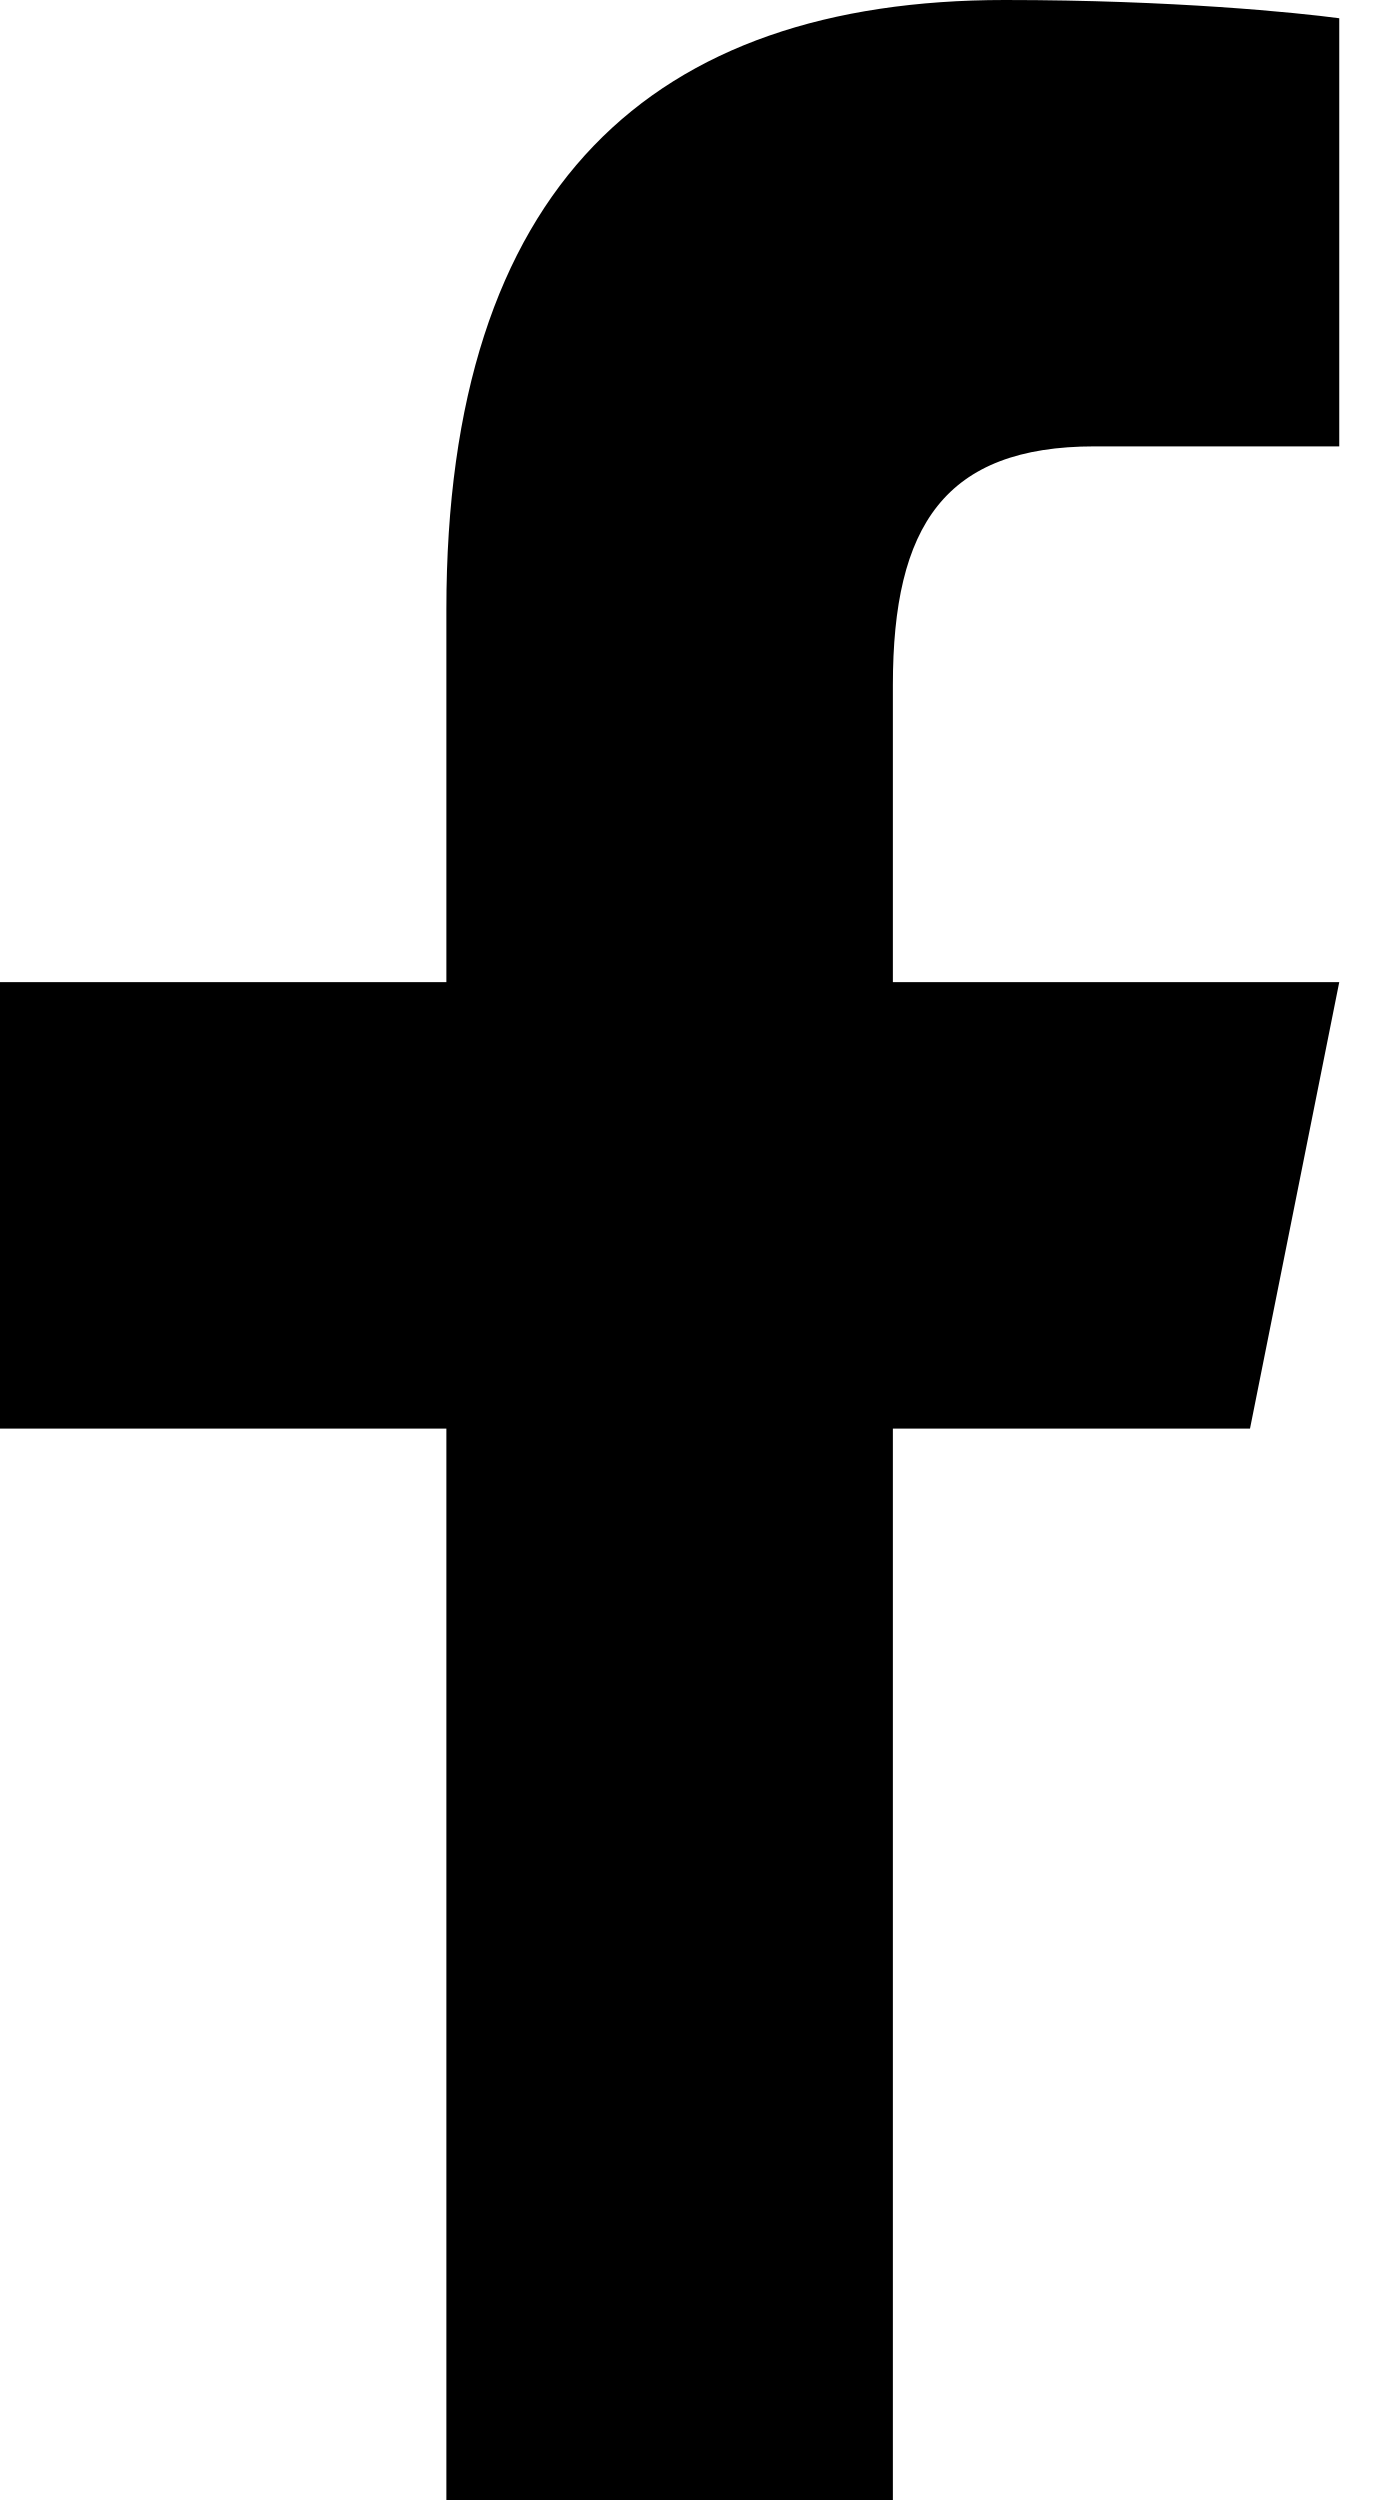
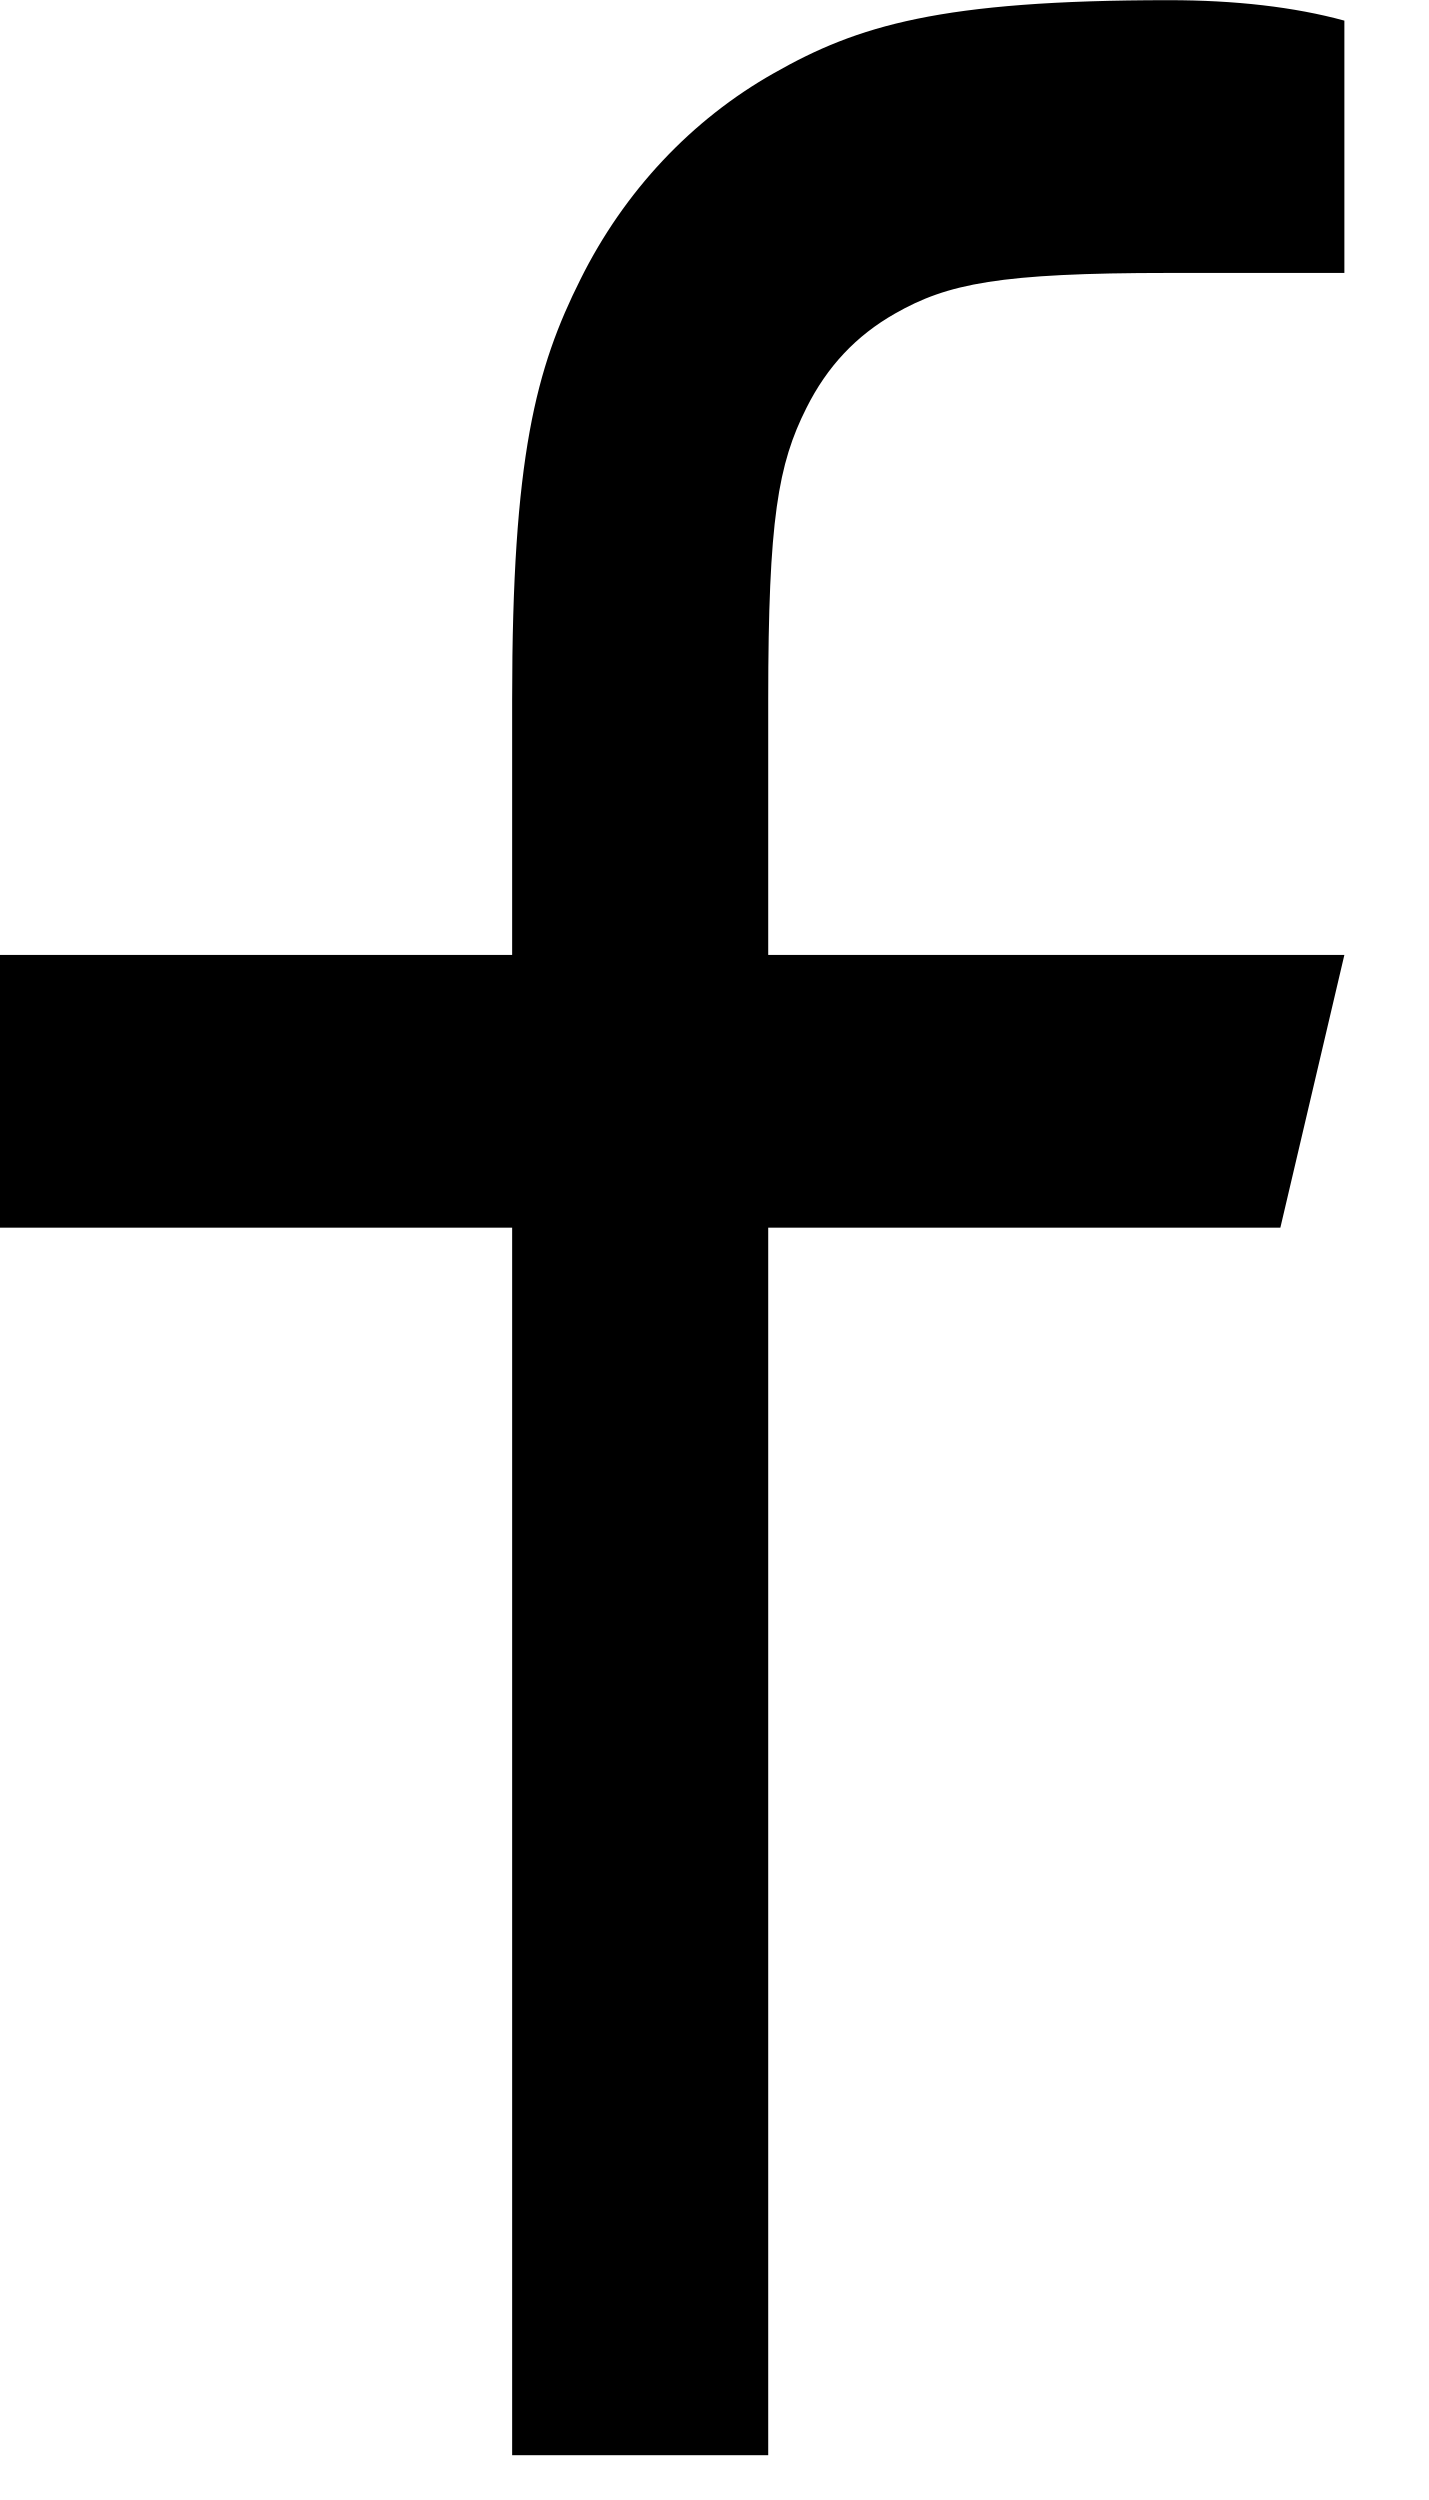
- <svg xmlns="http://www.w3.org/2000/svg" viewBox="0 0 11 20" fill="none">
-   <path d="M8.039 0C5.223 0 3.571 1.487 3.571 4.876V7.857H0V11.429H3.571V20H7.143V11.429H10L10.714 7.857H7.143V5.48C7.143 4.204 7.559 3.571 8.757 3.571H10.714V0.146C10.376 0.101 9.389 0 8.039 0Z" fill="currentColor" />
+ <svg xmlns="http://www.w3.org/2000/svg" width="16" height="28" viewBox="0 0 16 28" fill="none">
+   <path d="M8.604 10.695H15.057L14.34 13.75H8.604V27.498H5.736V13.75H0V10.695H5.736V7.835C5.736 5.112 6.003 4.123 6.502 3.127C6.991 2.143 7.746 1.339 8.67 0.818C9.605 0.286 10.533 0.002 13.09 0.002C13.838 0.002 14.495 0.078 15.057 0.231V3.057H13.09C11.191 3.057 10.613 3.176 10.024 3.512C9.588 3.76 9.264 4.105 9.032 4.569C8.716 5.197 8.604 5.813 8.604 7.835V10.695Z" fill="black" />
</svg>
